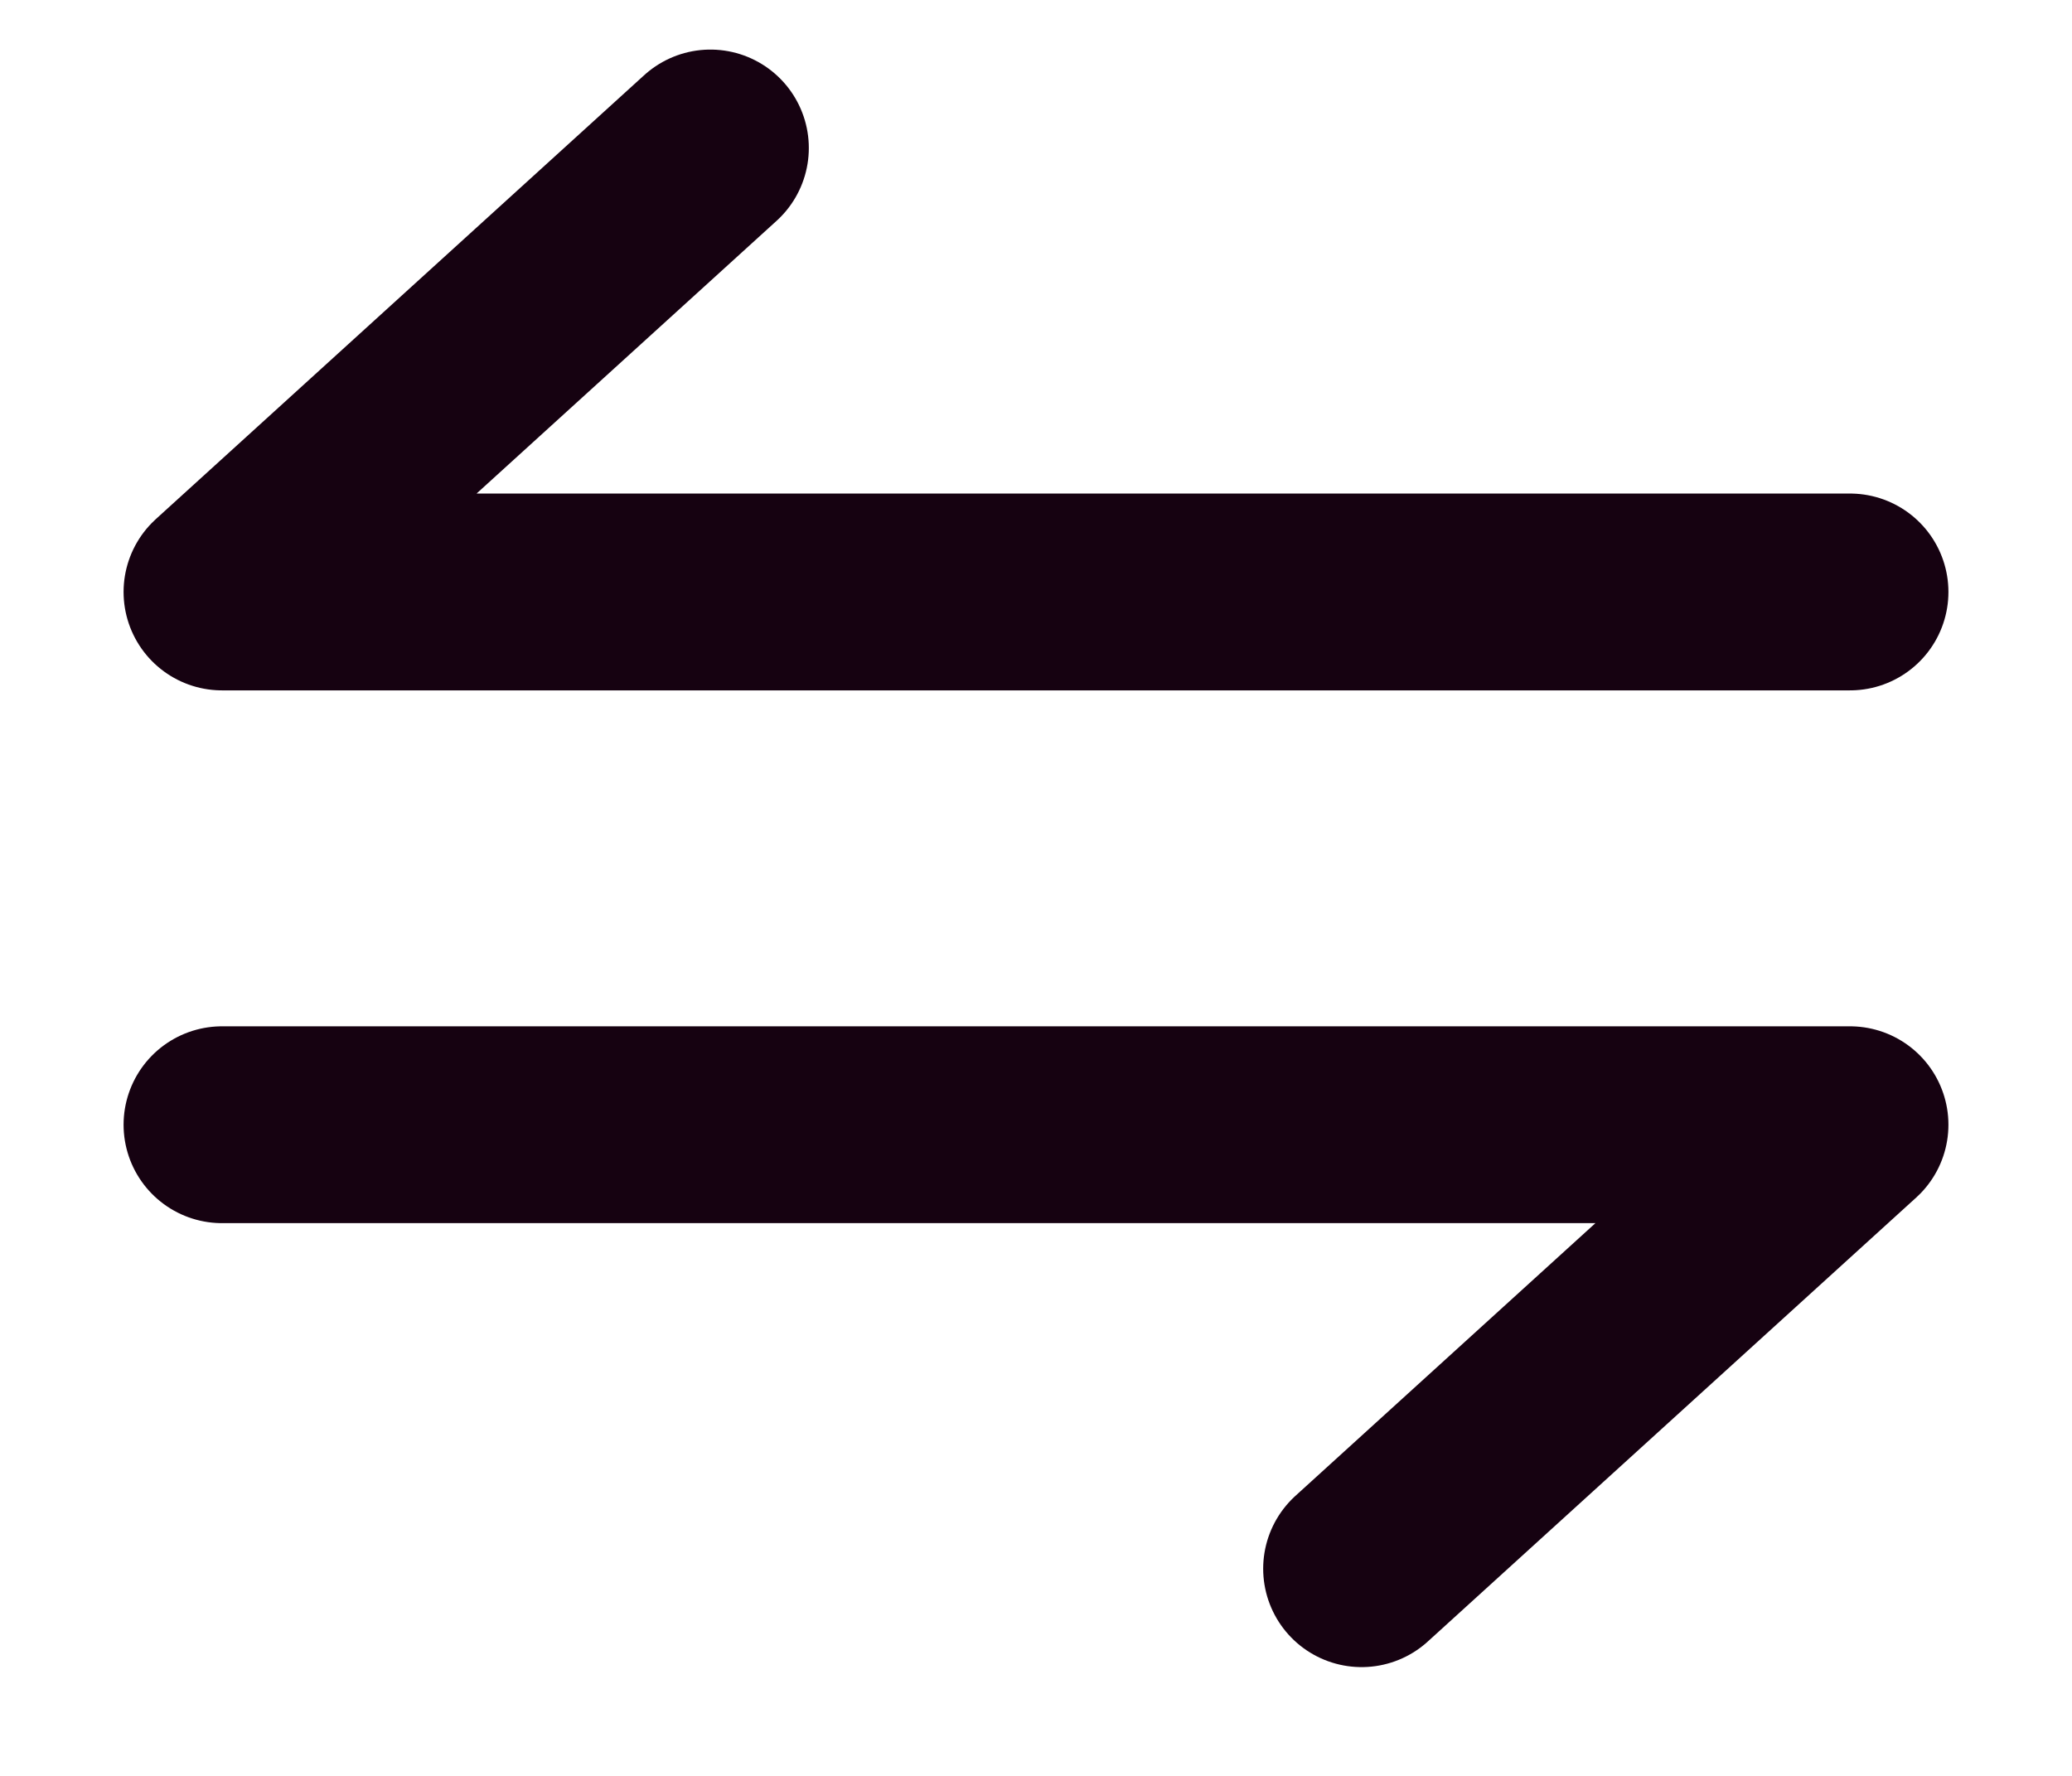
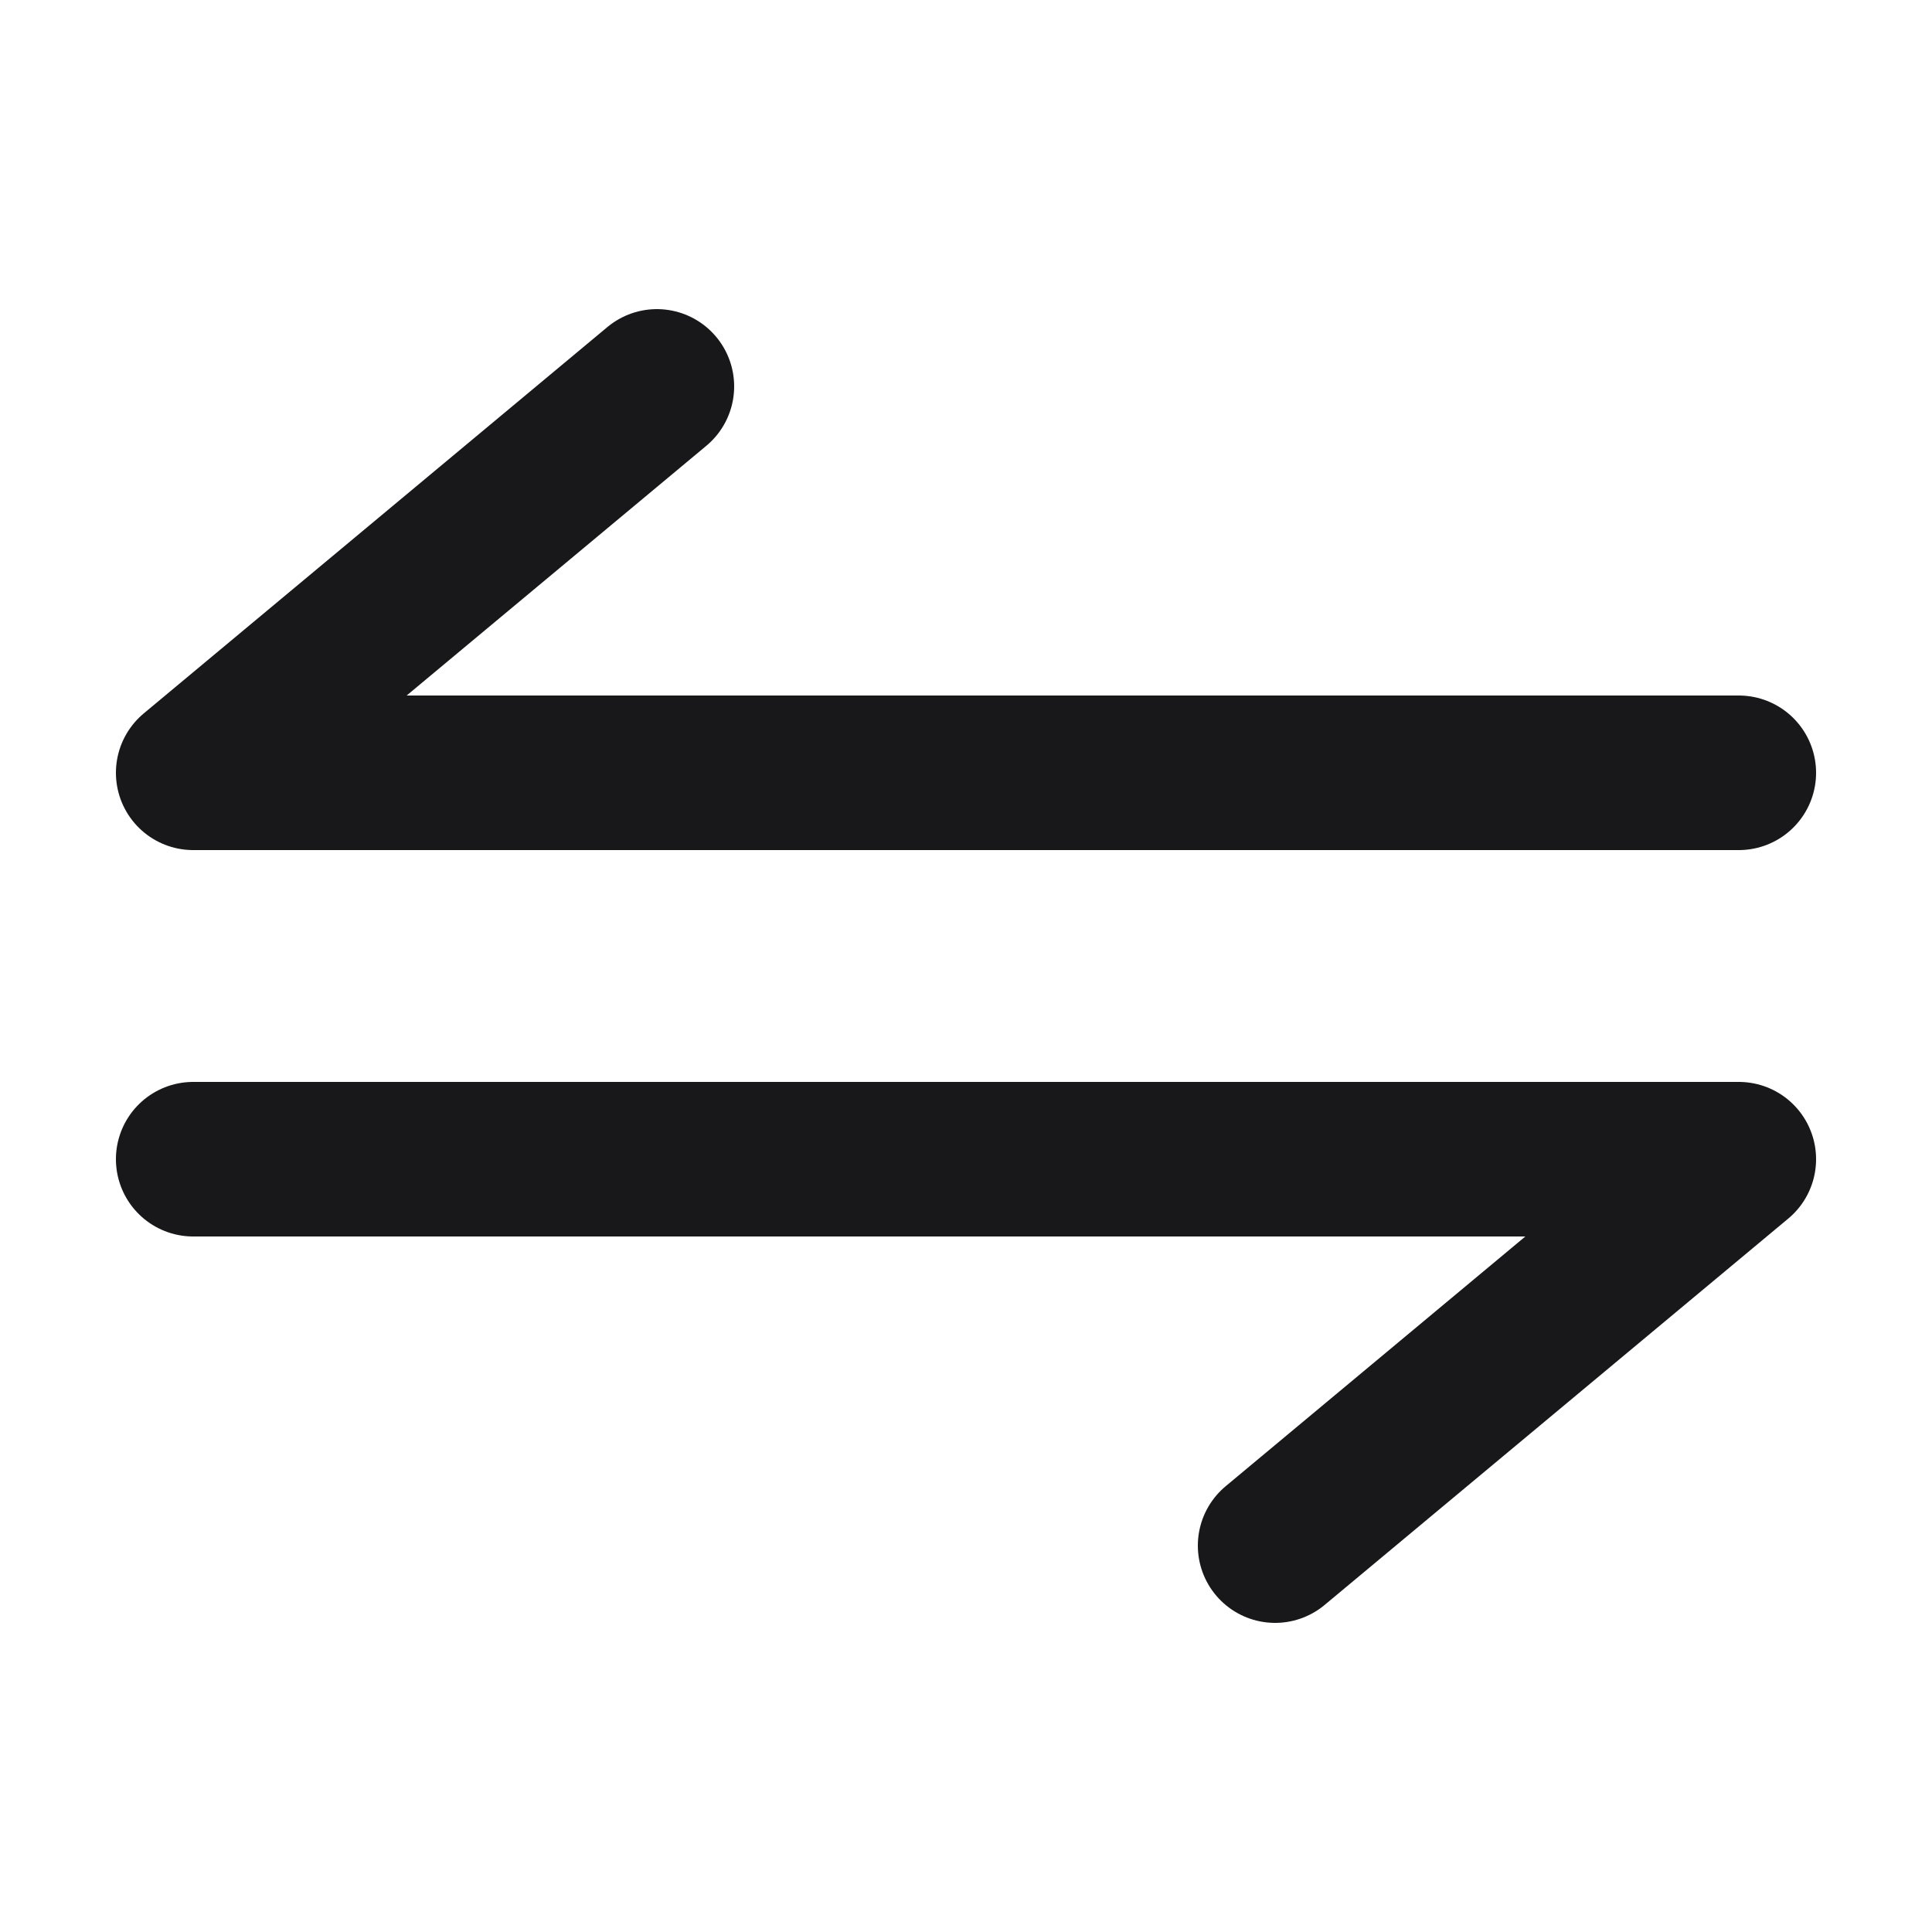
- <svg xmlns="http://www.w3.org/2000/svg" width="14" height="12" viewBox="0 0 14 12" fill="none">
-   <path d="M12.5 4H1.5L4.8 1" stroke="#160211" stroke-width="1.33" stroke-linecap="round" stroke-linejoin="round" />
-   <path d="M1.5 7.6H12.5L9.2 10.6" stroke="#160211" stroke-width="1.33" stroke-linecap="round" stroke-linejoin="round" />
+ <svg xmlns="http://www.w3.org/2000/svg" width="20" height="20" viewBox="0 0 20 20" fill="none">
+   <path d="M18 8H2L6.8 4" stroke="#18181B" stroke-width="1.6" stroke-linecap="round" stroke-linejoin="round" />
+   <path d="M2 12H18L13.2 16" stroke="#18181B" stroke-width="1.6" stroke-linecap="round" stroke-linejoin="round" />
</svg>
